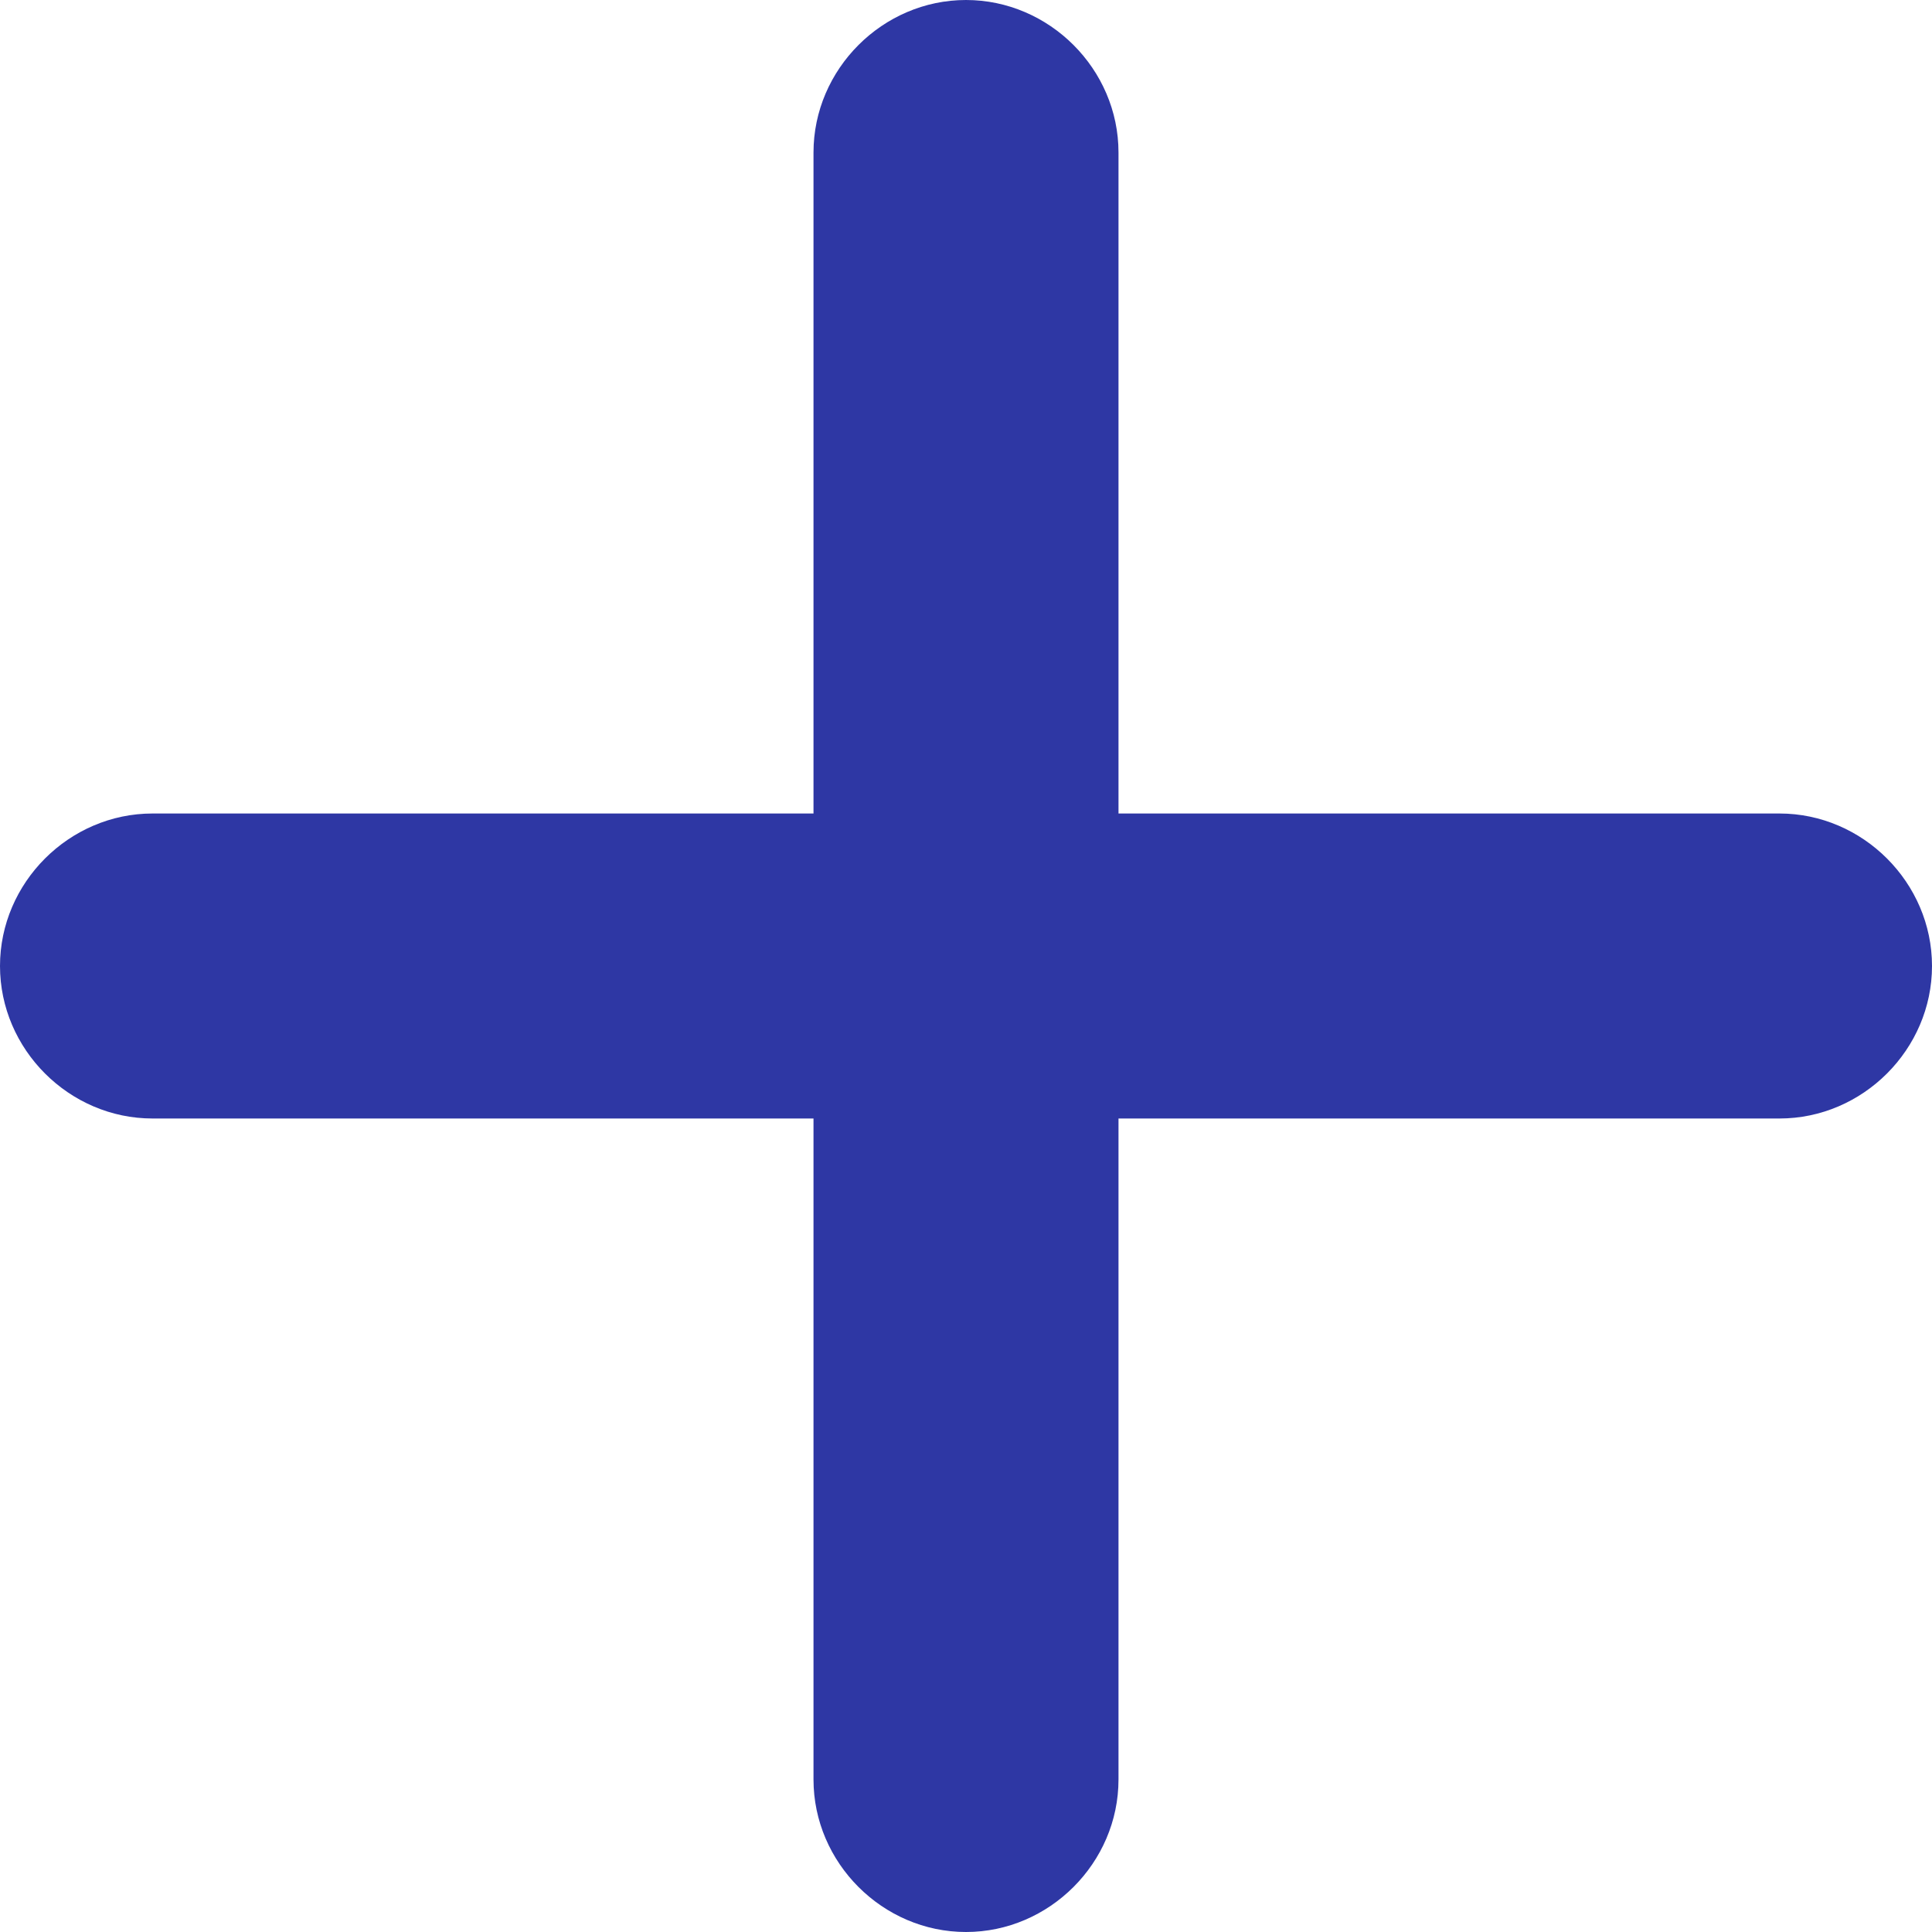
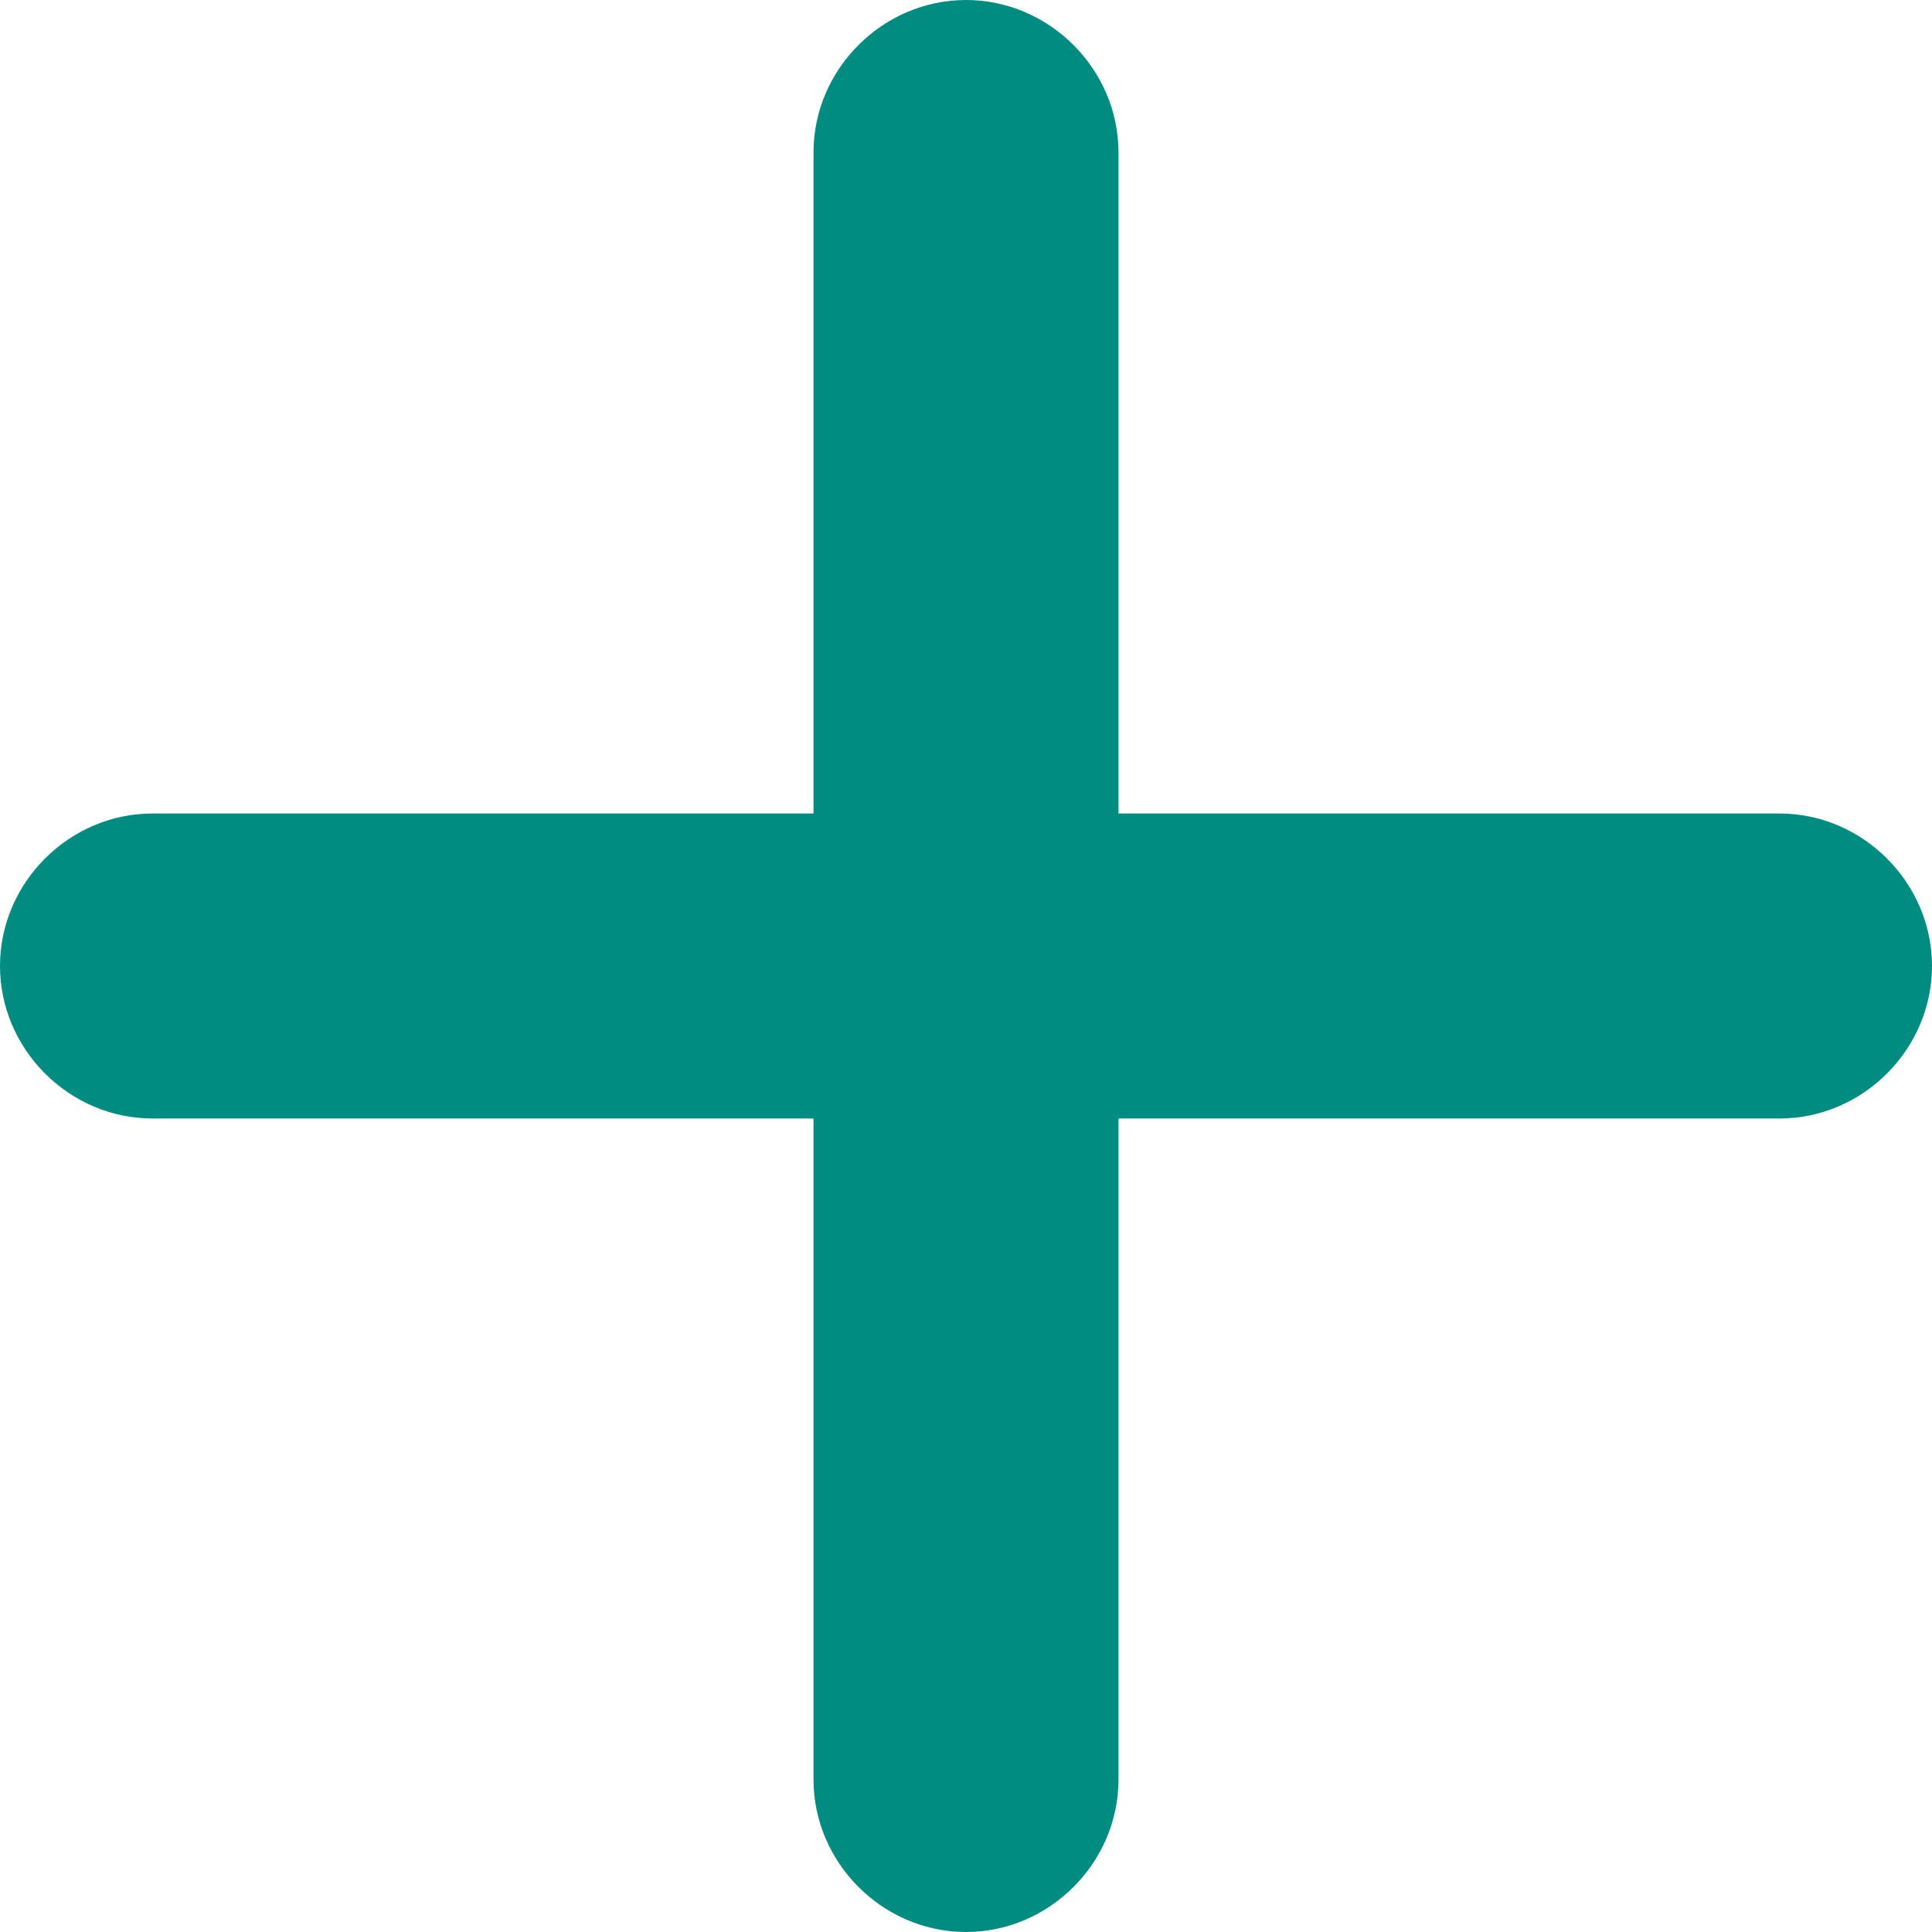
- <svg xmlns="http://www.w3.org/2000/svg" width="15" height="15" viewBox="0 0 15 15" fill="none">
-   <path d="M13.816 6.316H8.684V1.184C8.684 0.537 8.147 0 7.5 0C6.853 0 6.316 0.537 6.316 1.184V6.316H1.184C0.537 6.316 0 6.853 0 7.5C0 8.147 0.537 8.684 1.184 8.684H6.316V13.816C6.316 14.463 6.853 15 7.5 15C8.147 15 8.684 14.463 8.684 13.816V8.684H13.816C14.463 8.684 15 8.147 15 7.5C15 6.853 14.463 6.316 13.816 6.316Z" fill="#2E37A4" />
+ <svg xmlns="http://www.w3.org/2000/svg" width="15" height="15" viewBox="0 0 15 15" fill="">
+   <path d="M13.816 6.316H8.684V1.184C8.684 0.537 8.147 0 7.5 0C6.853 0 6.316 0.537 6.316 1.184V6.316H1.184C0.537 6.316 0 6.853 0 7.5C0 8.147 0.537 8.684 1.184 8.684H6.316V13.816C6.316 14.463 6.853 15 7.5 15C8.147 15 8.684 14.463 8.684 13.816V8.684H13.816C14.463 8.684 15 8.147 15 7.5C15 6.853 14.463 6.316 13.816 6.316Z" fill="#008C80" />
</svg>
